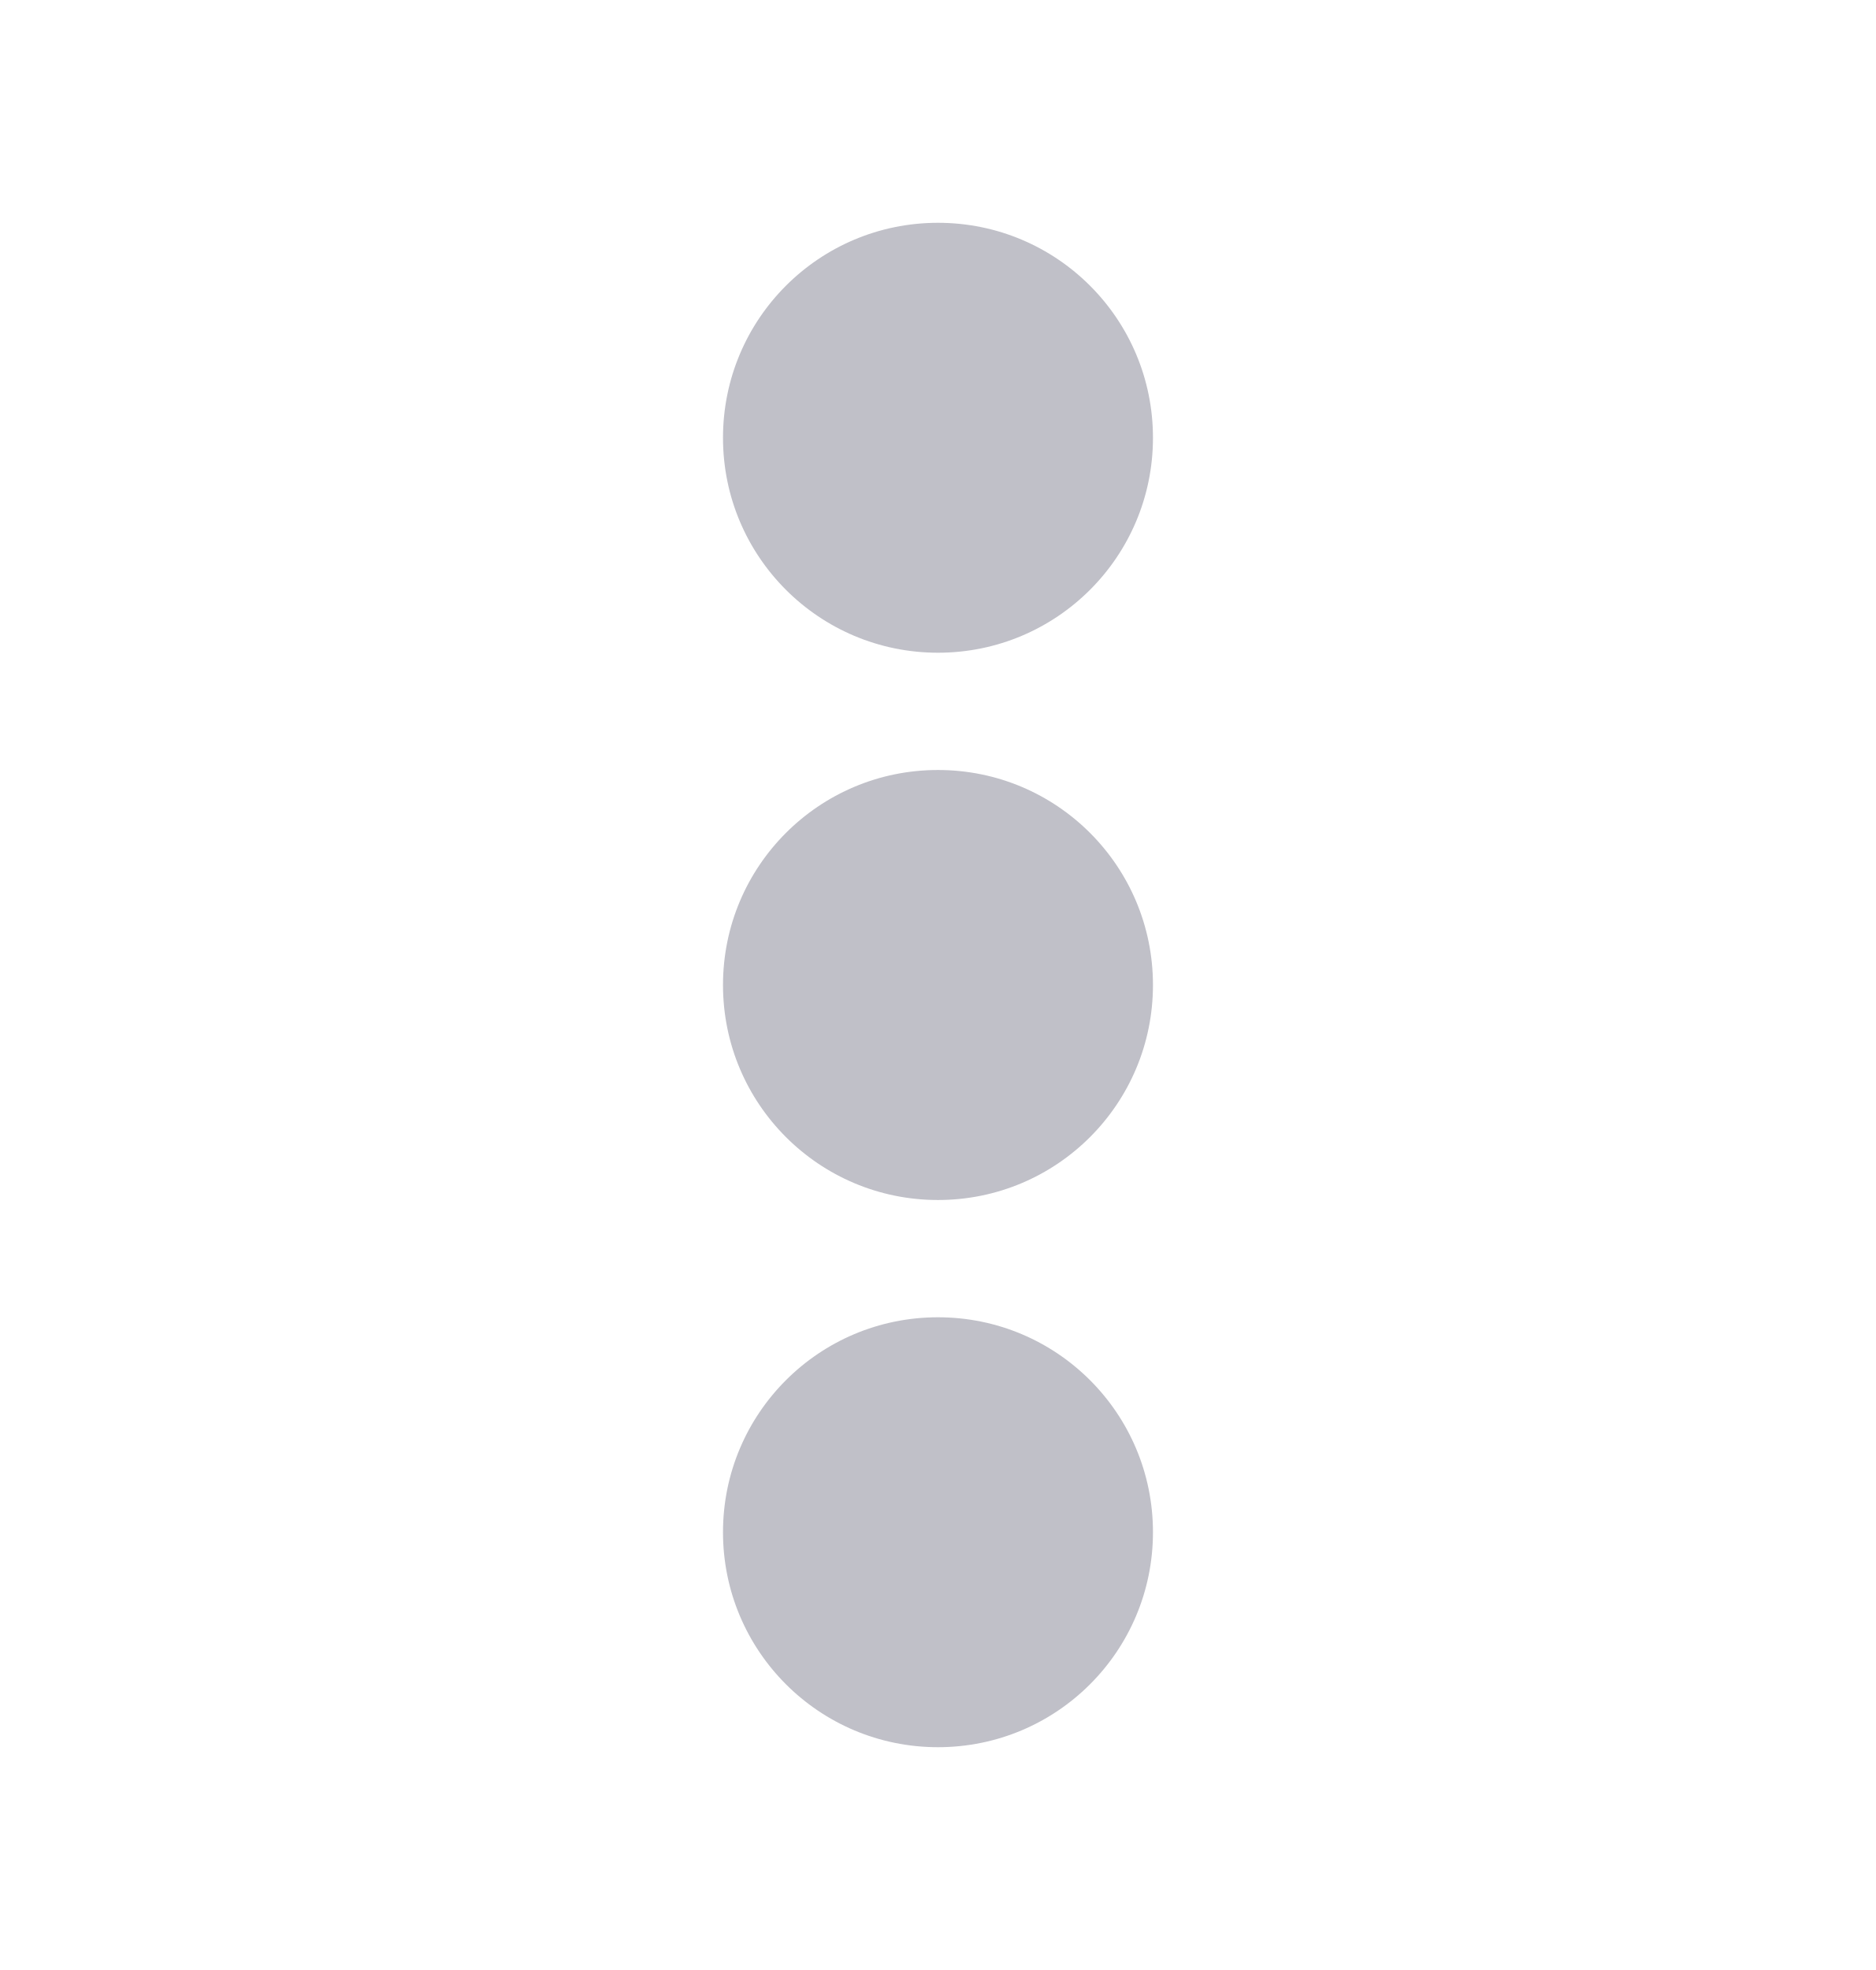
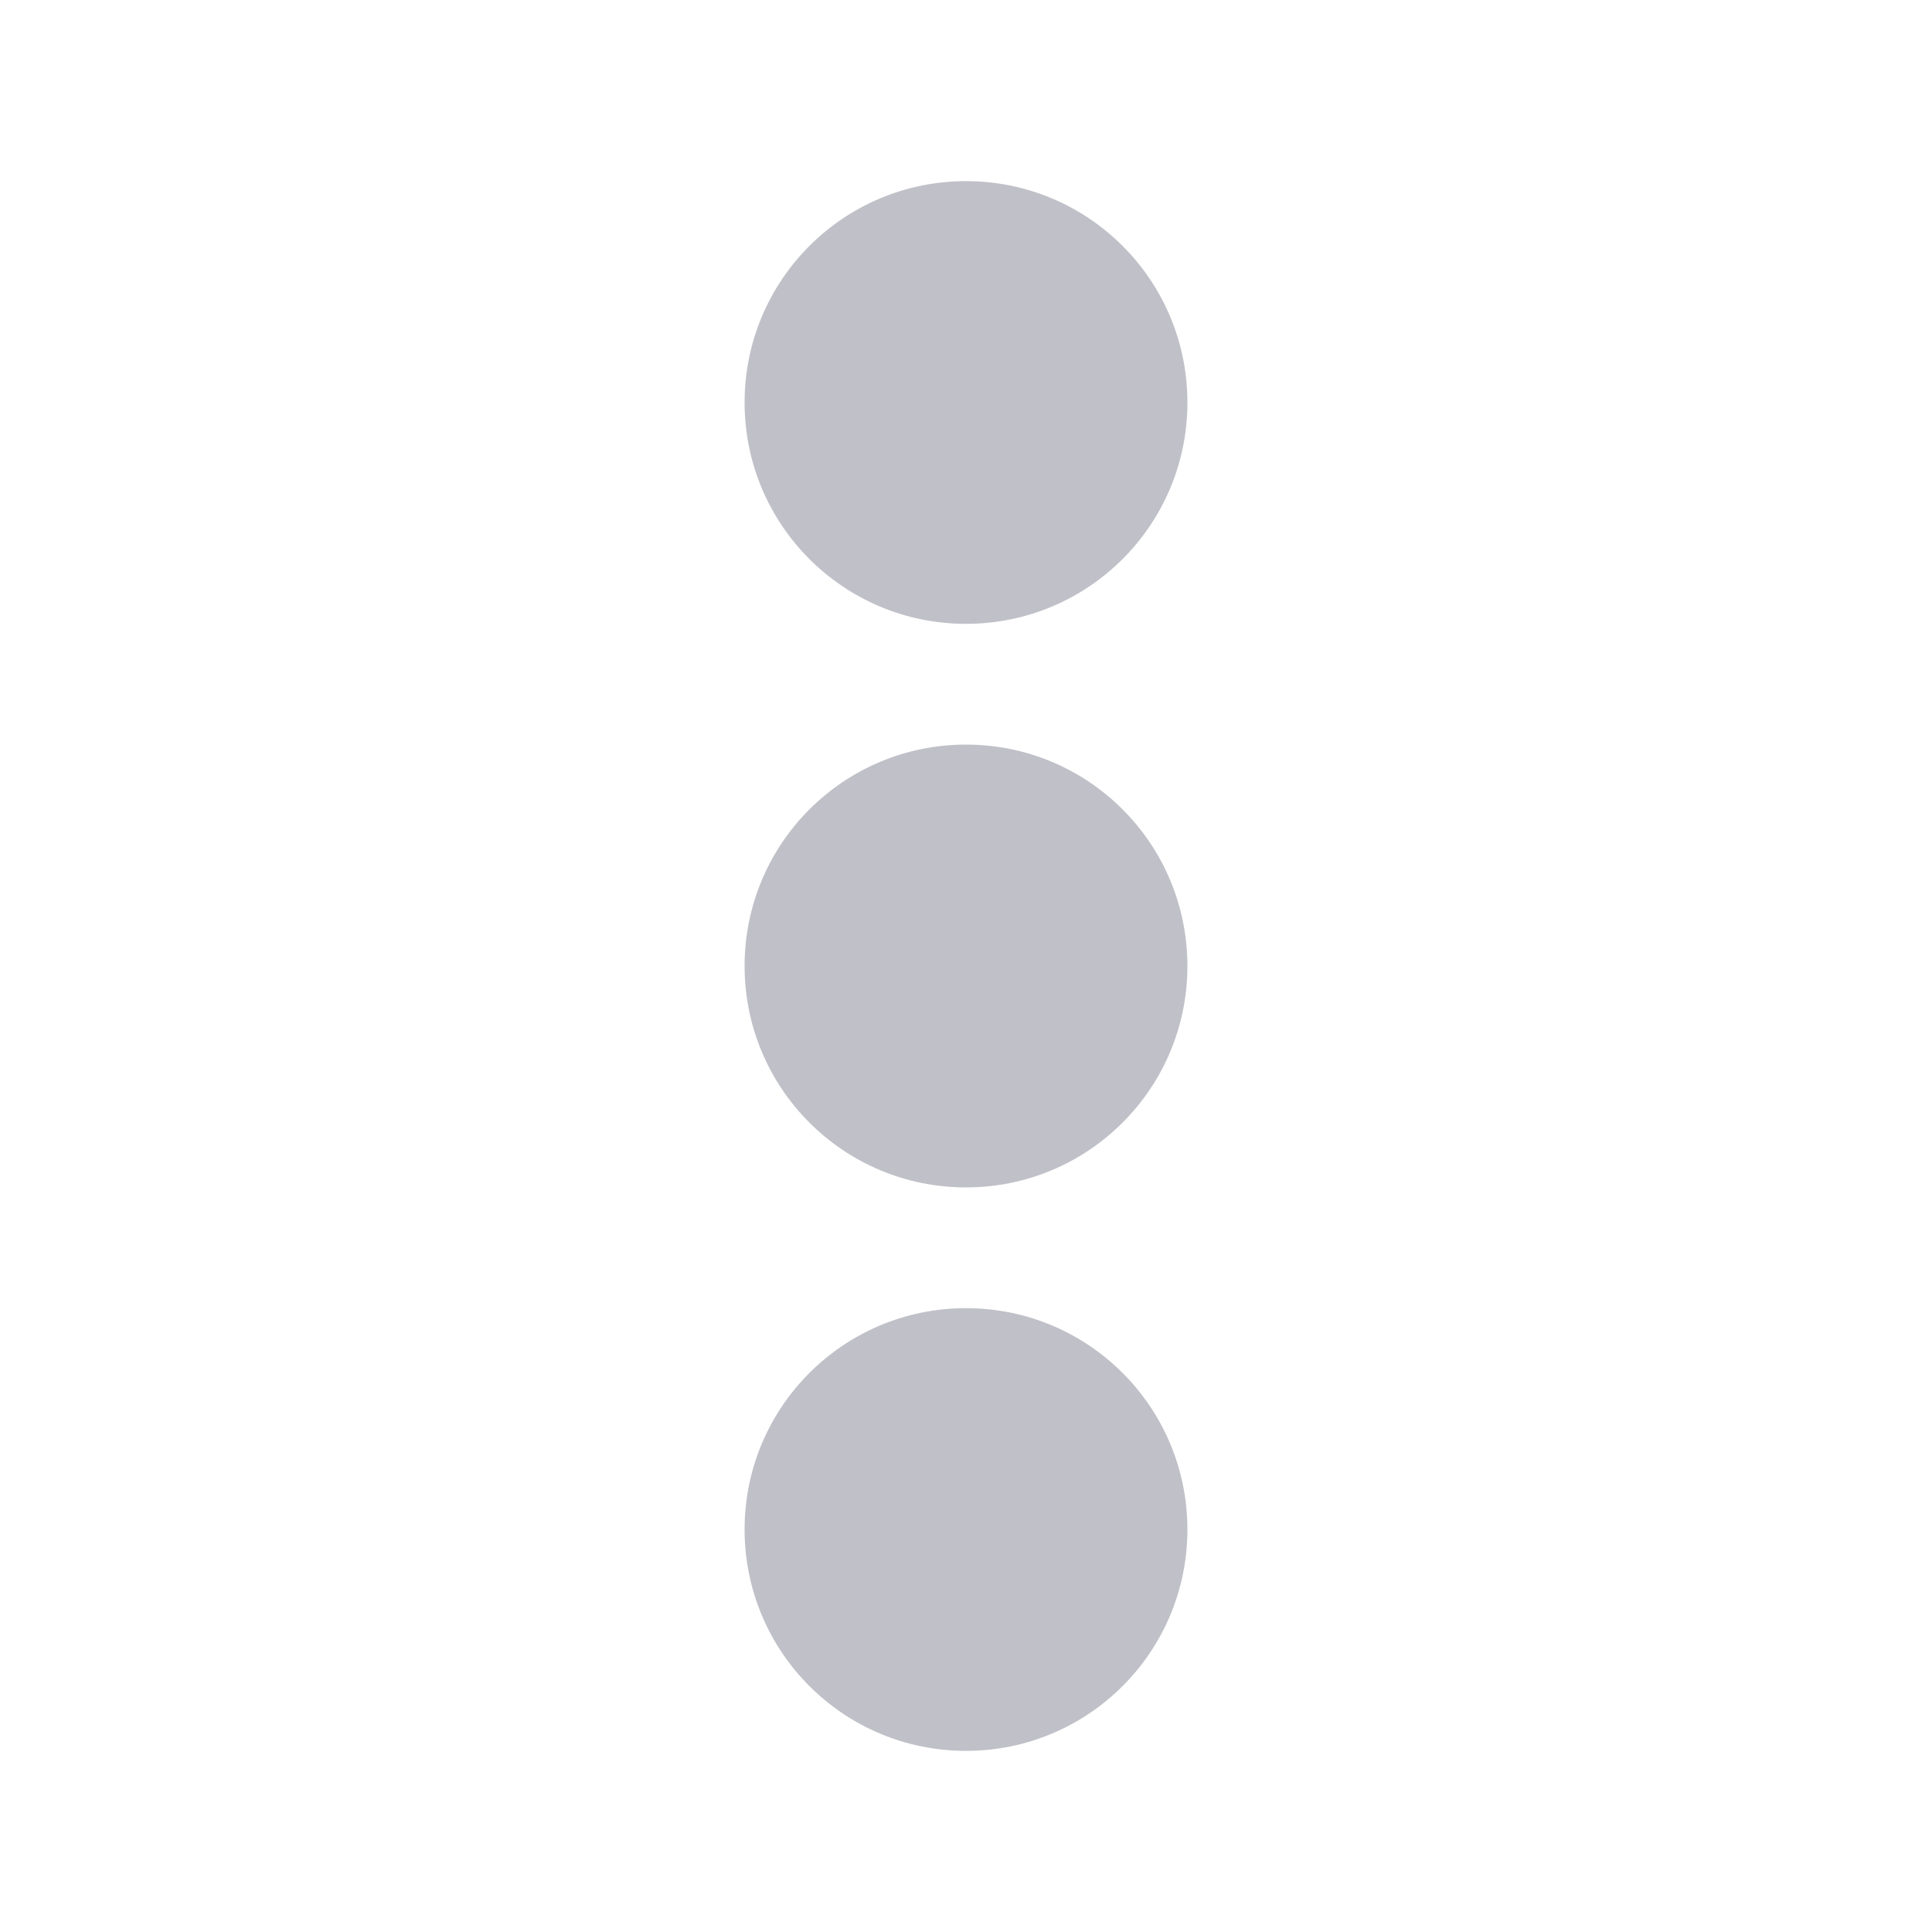
- <svg xmlns="http://www.w3.org/2000/svg" width="20" height="21" viewBox="0 0 20 21" fill="none">
-   <mask id="mask0_2575_23100" style="mask-type:alpha" maskUnits="userSpaceOnUse" x="0" y="0" width="20" height="21">
-     <path d="M7.708 4.667C7.708 3.4 8.733 2.375 10 2.375C11.267 2.375 12.292 3.4 12.292 4.667C12.292 5.933 11.267 6.958 10 6.958C8.733 6.958 7.708 5.933 7.708 4.667Z" fill="#292D32" />
-     <path d="M7.708 16.333C7.708 15.067 8.733 14.042 10 14.042C11.267 14.042 12.292 15.067 12.292 16.333C12.292 17.6 11.267 18.625 10 18.625C8.733 18.625 7.708 17.6 7.708 16.333Z" fill="#292D32" />
-     <path d="M7.708 10.5C7.708 9.233 8.733 8.208 10 8.208C11.267 8.208 12.292 9.233 12.292 10.5C12.292 11.767 11.267 12.792 10 12.792C8.733 12.792 7.708 11.767 7.708 10.5Z" fill="#292D32" />
-   </mask>
-   <g mask="url(#mask0_2575_23100)">
-     <rect y="0.5" width="20" height="20" fill="#C0C0C8" />
-   </g>
+ <svg xmlns="http://www.w3.org/2000/svg" width="20" height="20" viewBox="0 0 20 20" fill="none">
+   <path d="M7.708 4.167C7.708 2.9 8.733 1.875 10 1.875C11.267 1.875 12.292 2.9 12.292 4.167C12.292 5.433 11.267 6.458 10 6.458C8.733 6.458 7.708 5.433 7.708 4.167Z" fill="#C0C0C8" />
+   <path d="M7.708 15.833C7.708 14.567 8.733 13.542 10 13.542C11.267 13.542 12.292 14.567 12.292 15.833C12.292 17.1 11.267 18.125 10 18.125C8.733 18.125 7.708 17.1 7.708 15.833Z" fill="#C0C0C8" />
+   <path d="M7.708 10C7.708 8.733 8.733 7.708 10 7.708C11.267 7.708 12.292 8.733 12.292 10C12.292 11.267 11.267 12.292 10 12.292C8.733 12.292 7.708 11.267 7.708 10Z" fill="#C0C0C8" />
</svg>
